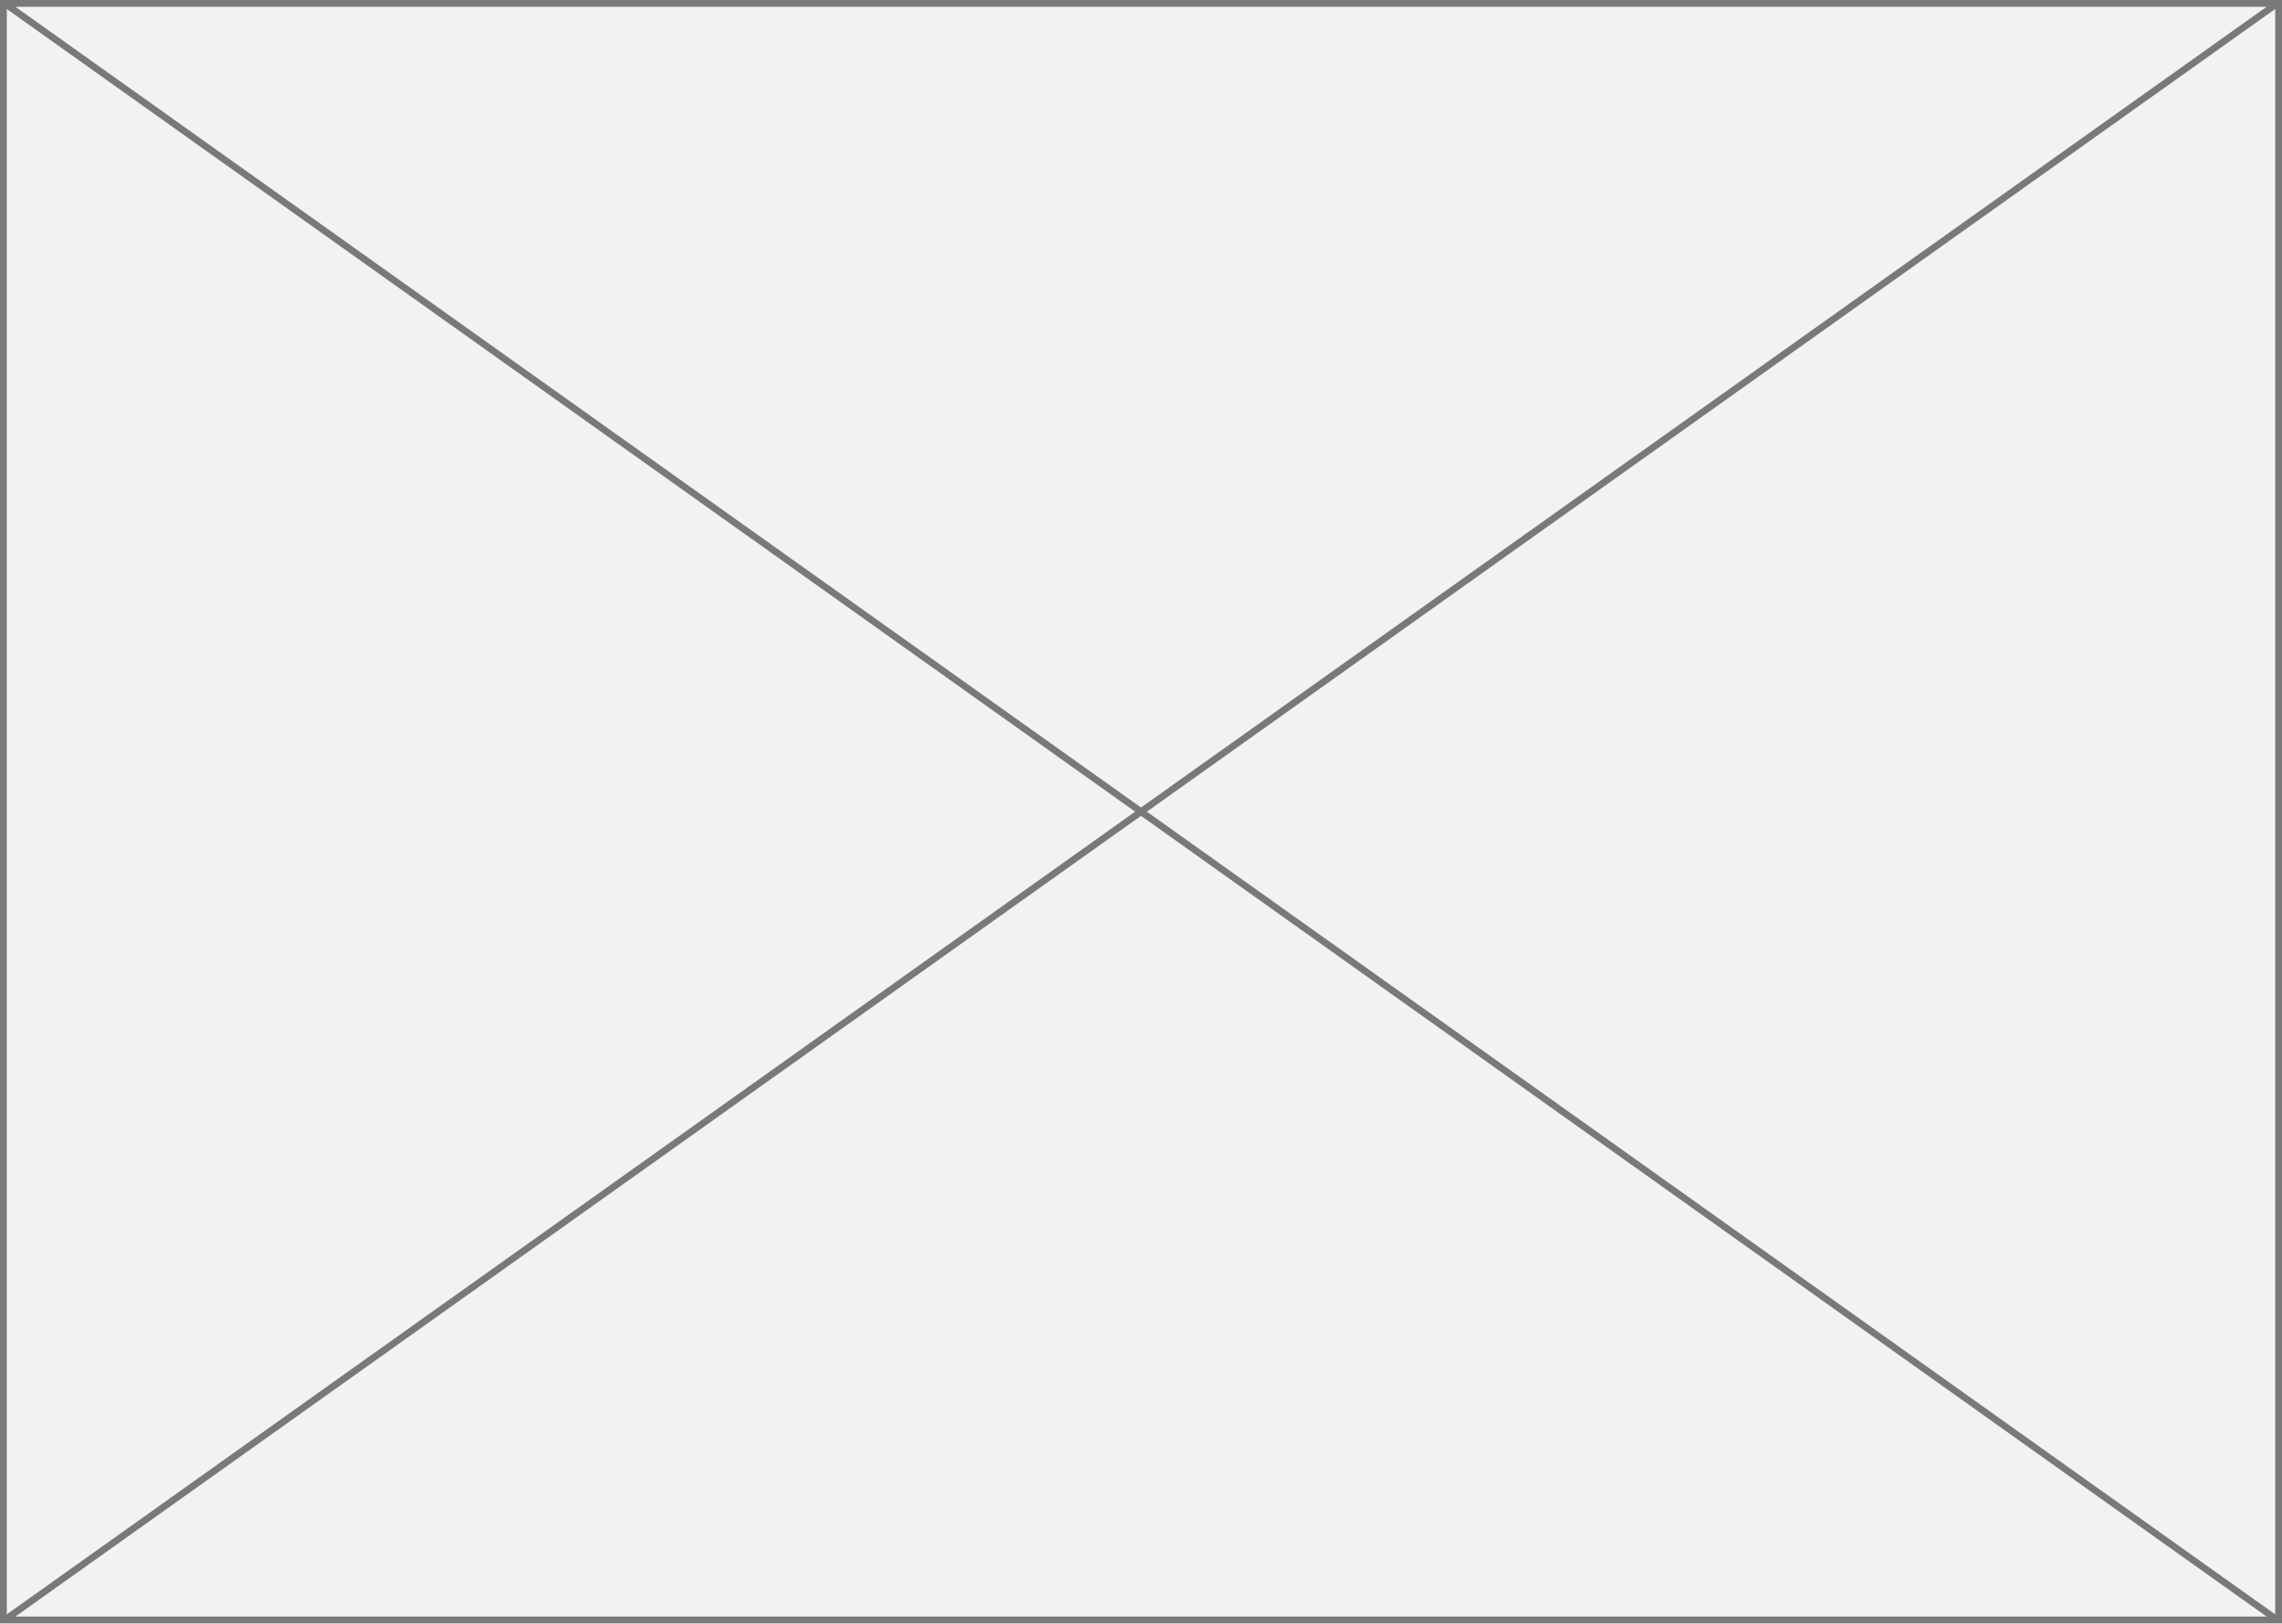
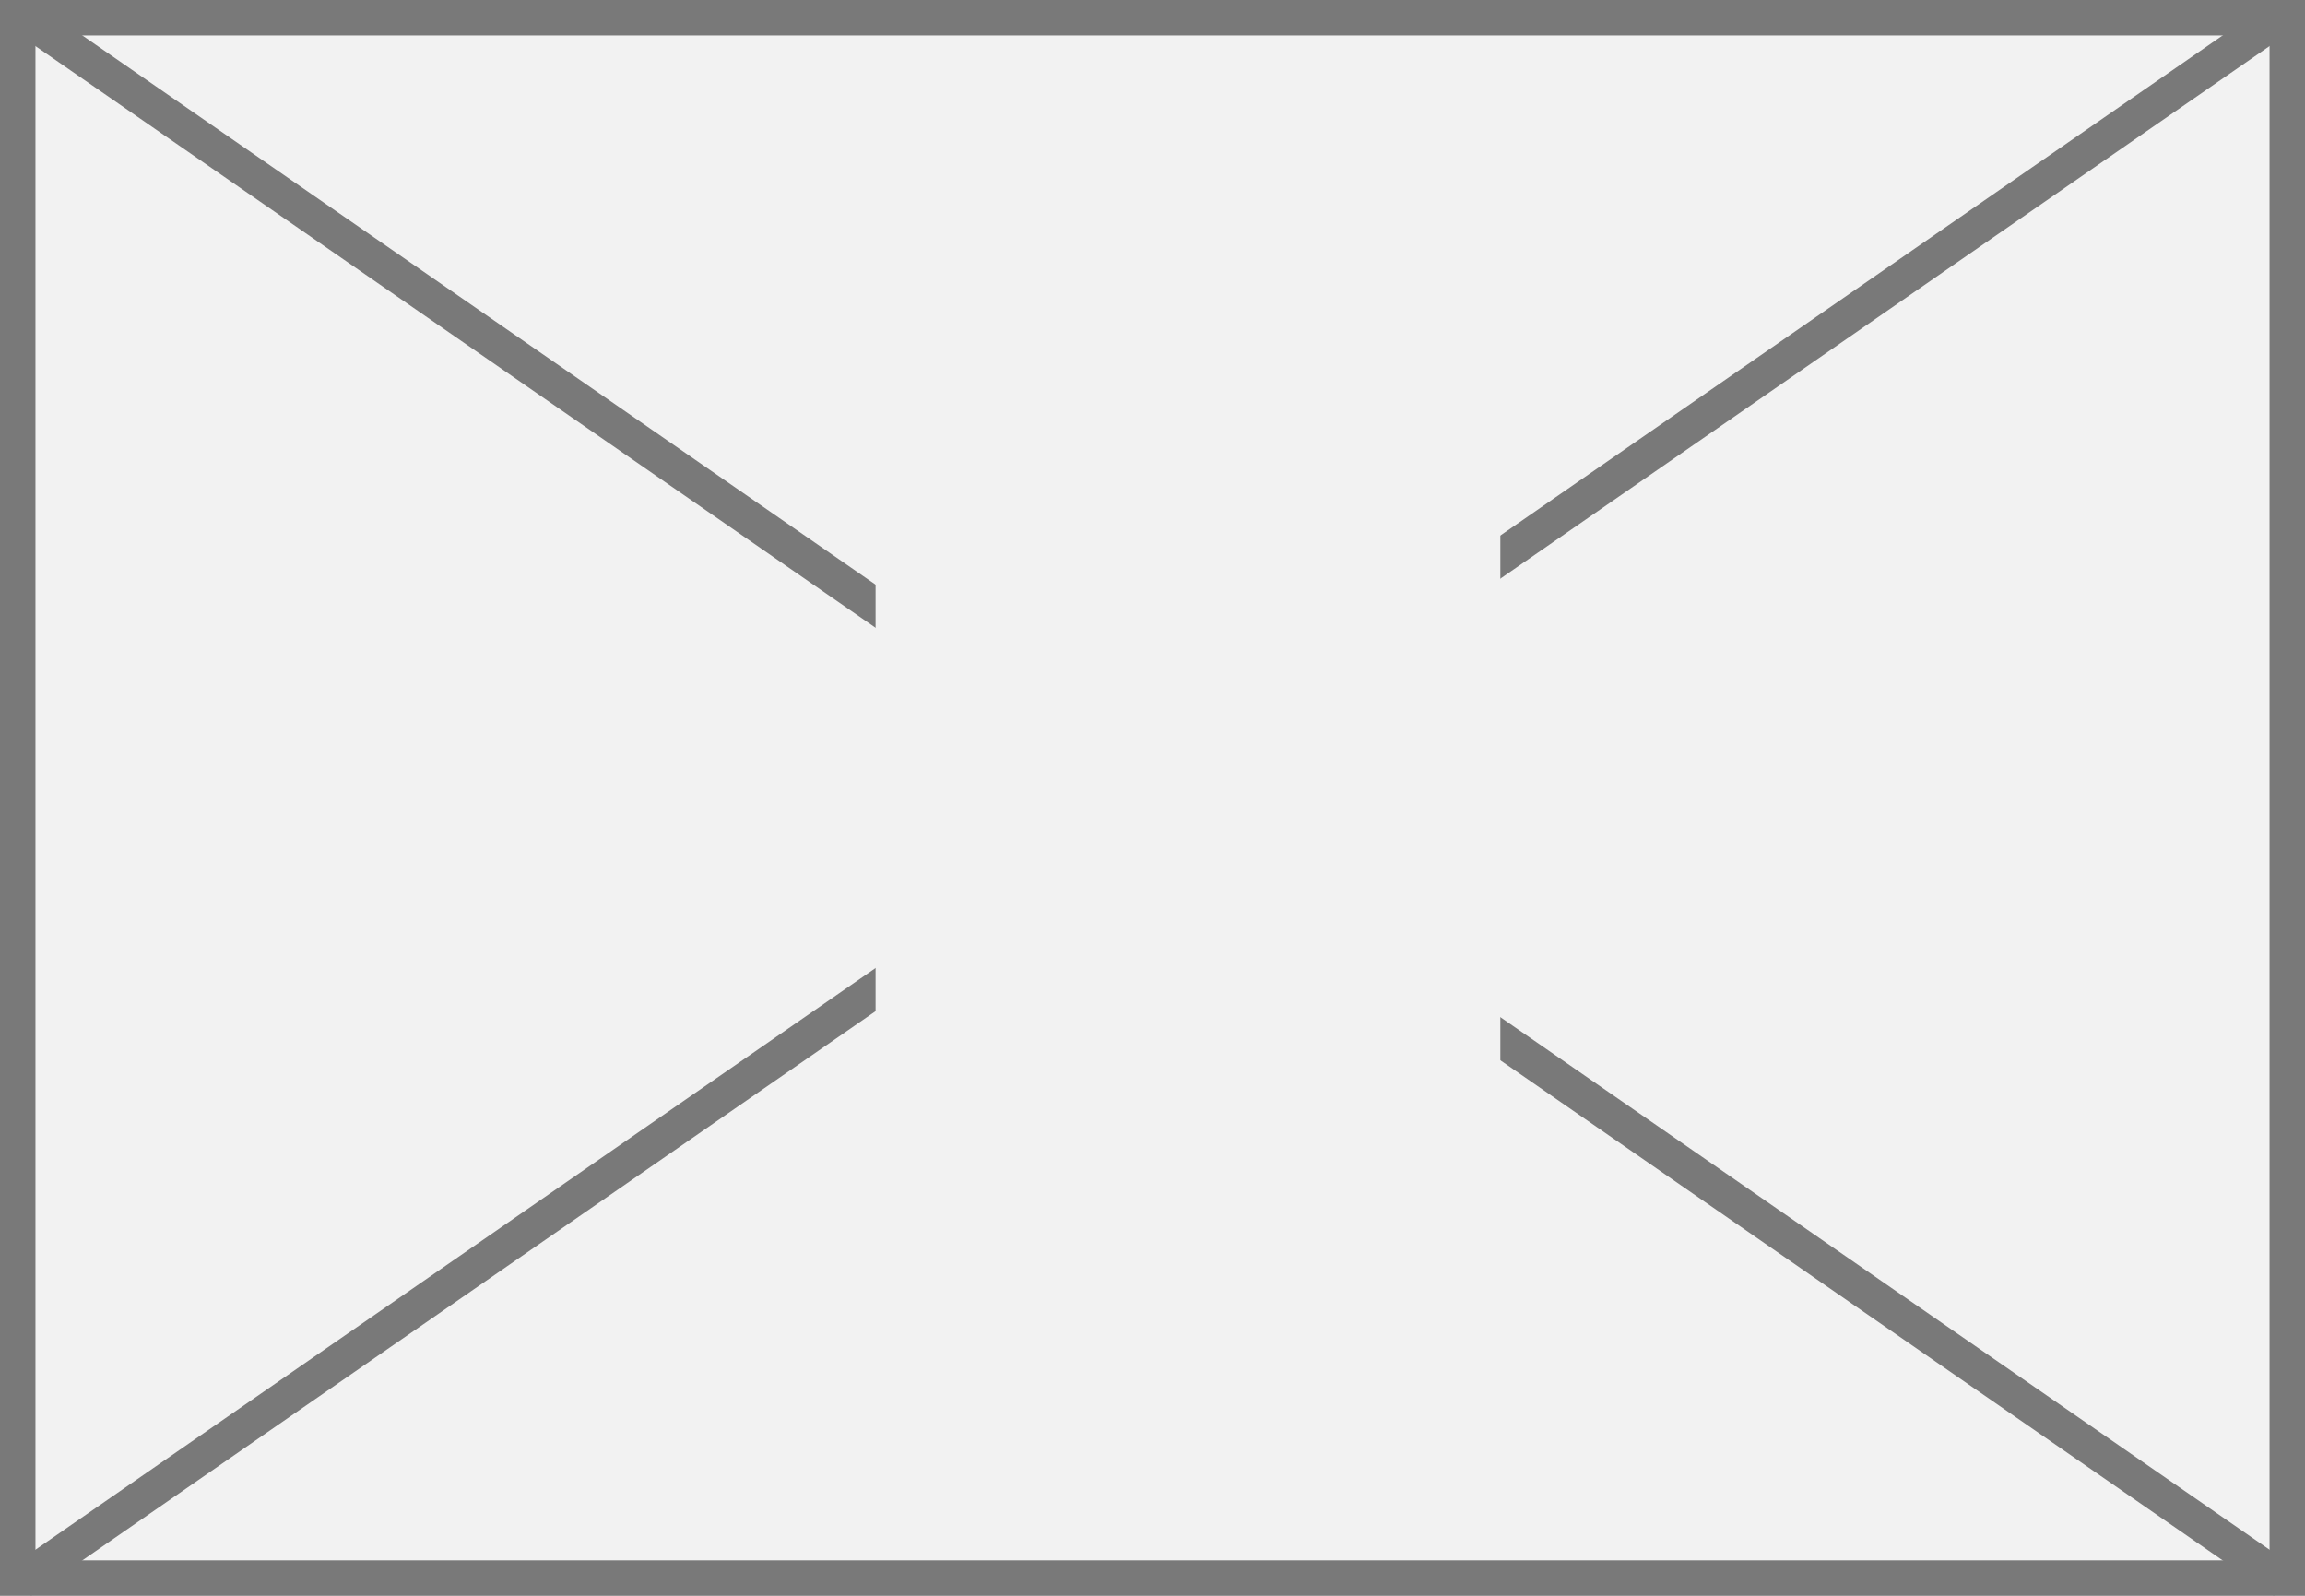
- <svg xmlns="http://www.w3.org/2000/svg" version="1.1" width="336px" height="239px">
-   <g transform="matrix(1 0 0 1 -20 -375 )">
-     <path d="M 20.5 375.5  L 355.5 375.5  L 355.5 613.5  L 20.5 613.5  L 20.5 375.5  Z " fill-rule="nonzero" fill="#f2f2f2" stroke="none" />
-     <path d="M 20.5 375.5  L 355.5 375.5  L 355.5 613.5  L 20.5 613.5  L 20.5 375.5  Z " stroke-width="1" stroke="#797979" fill="none" />
-     <path d="M 20.573 375.407  L 355.427 613.593  M 355.427 375.407  L 20.573 613.593  " stroke-width="1" stroke="#797979" fill="none" />
+ <svg xmlns="http://www.w3.org/2000/svg" version="1.1" width="65px" height="45px">
+   <defs>
+     <mask fill="white" id="clip101">
+       <path d="M 49.691 210  L 67.309 210  L 67.309 229  L 49.691 229  Z M 25 196  L 90 196  L 90 241  L 25 241  Z " fill-rule="evenodd" />
+     </mask>
+   </defs>
+   <g transform="matrix(1 0 0 1 -25 -196 )">
+     <path d="M 25.5 196.5  L 89.5 196.5  L 89.5 240.5  L 25.5 240.5  L 25.5 196.5  Z " fill-rule="nonzero" fill="#f2f2f2" stroke="none" />
+     <path d="M 25.5 196.5  L 89.5 196.5  L 89.5 240.5  L 25.5 240.5  L 25.5 196.5  Z " stroke-width="1" stroke="#797979" fill="none" />
+     <path d="M 25.594 196.411  L 89.406 240.589  M 89.406 196.411  L 25.594 240.589  " stroke-width="1" stroke="#797979" fill="none" mask="url(#clip101)" />
  </g>
</svg>
